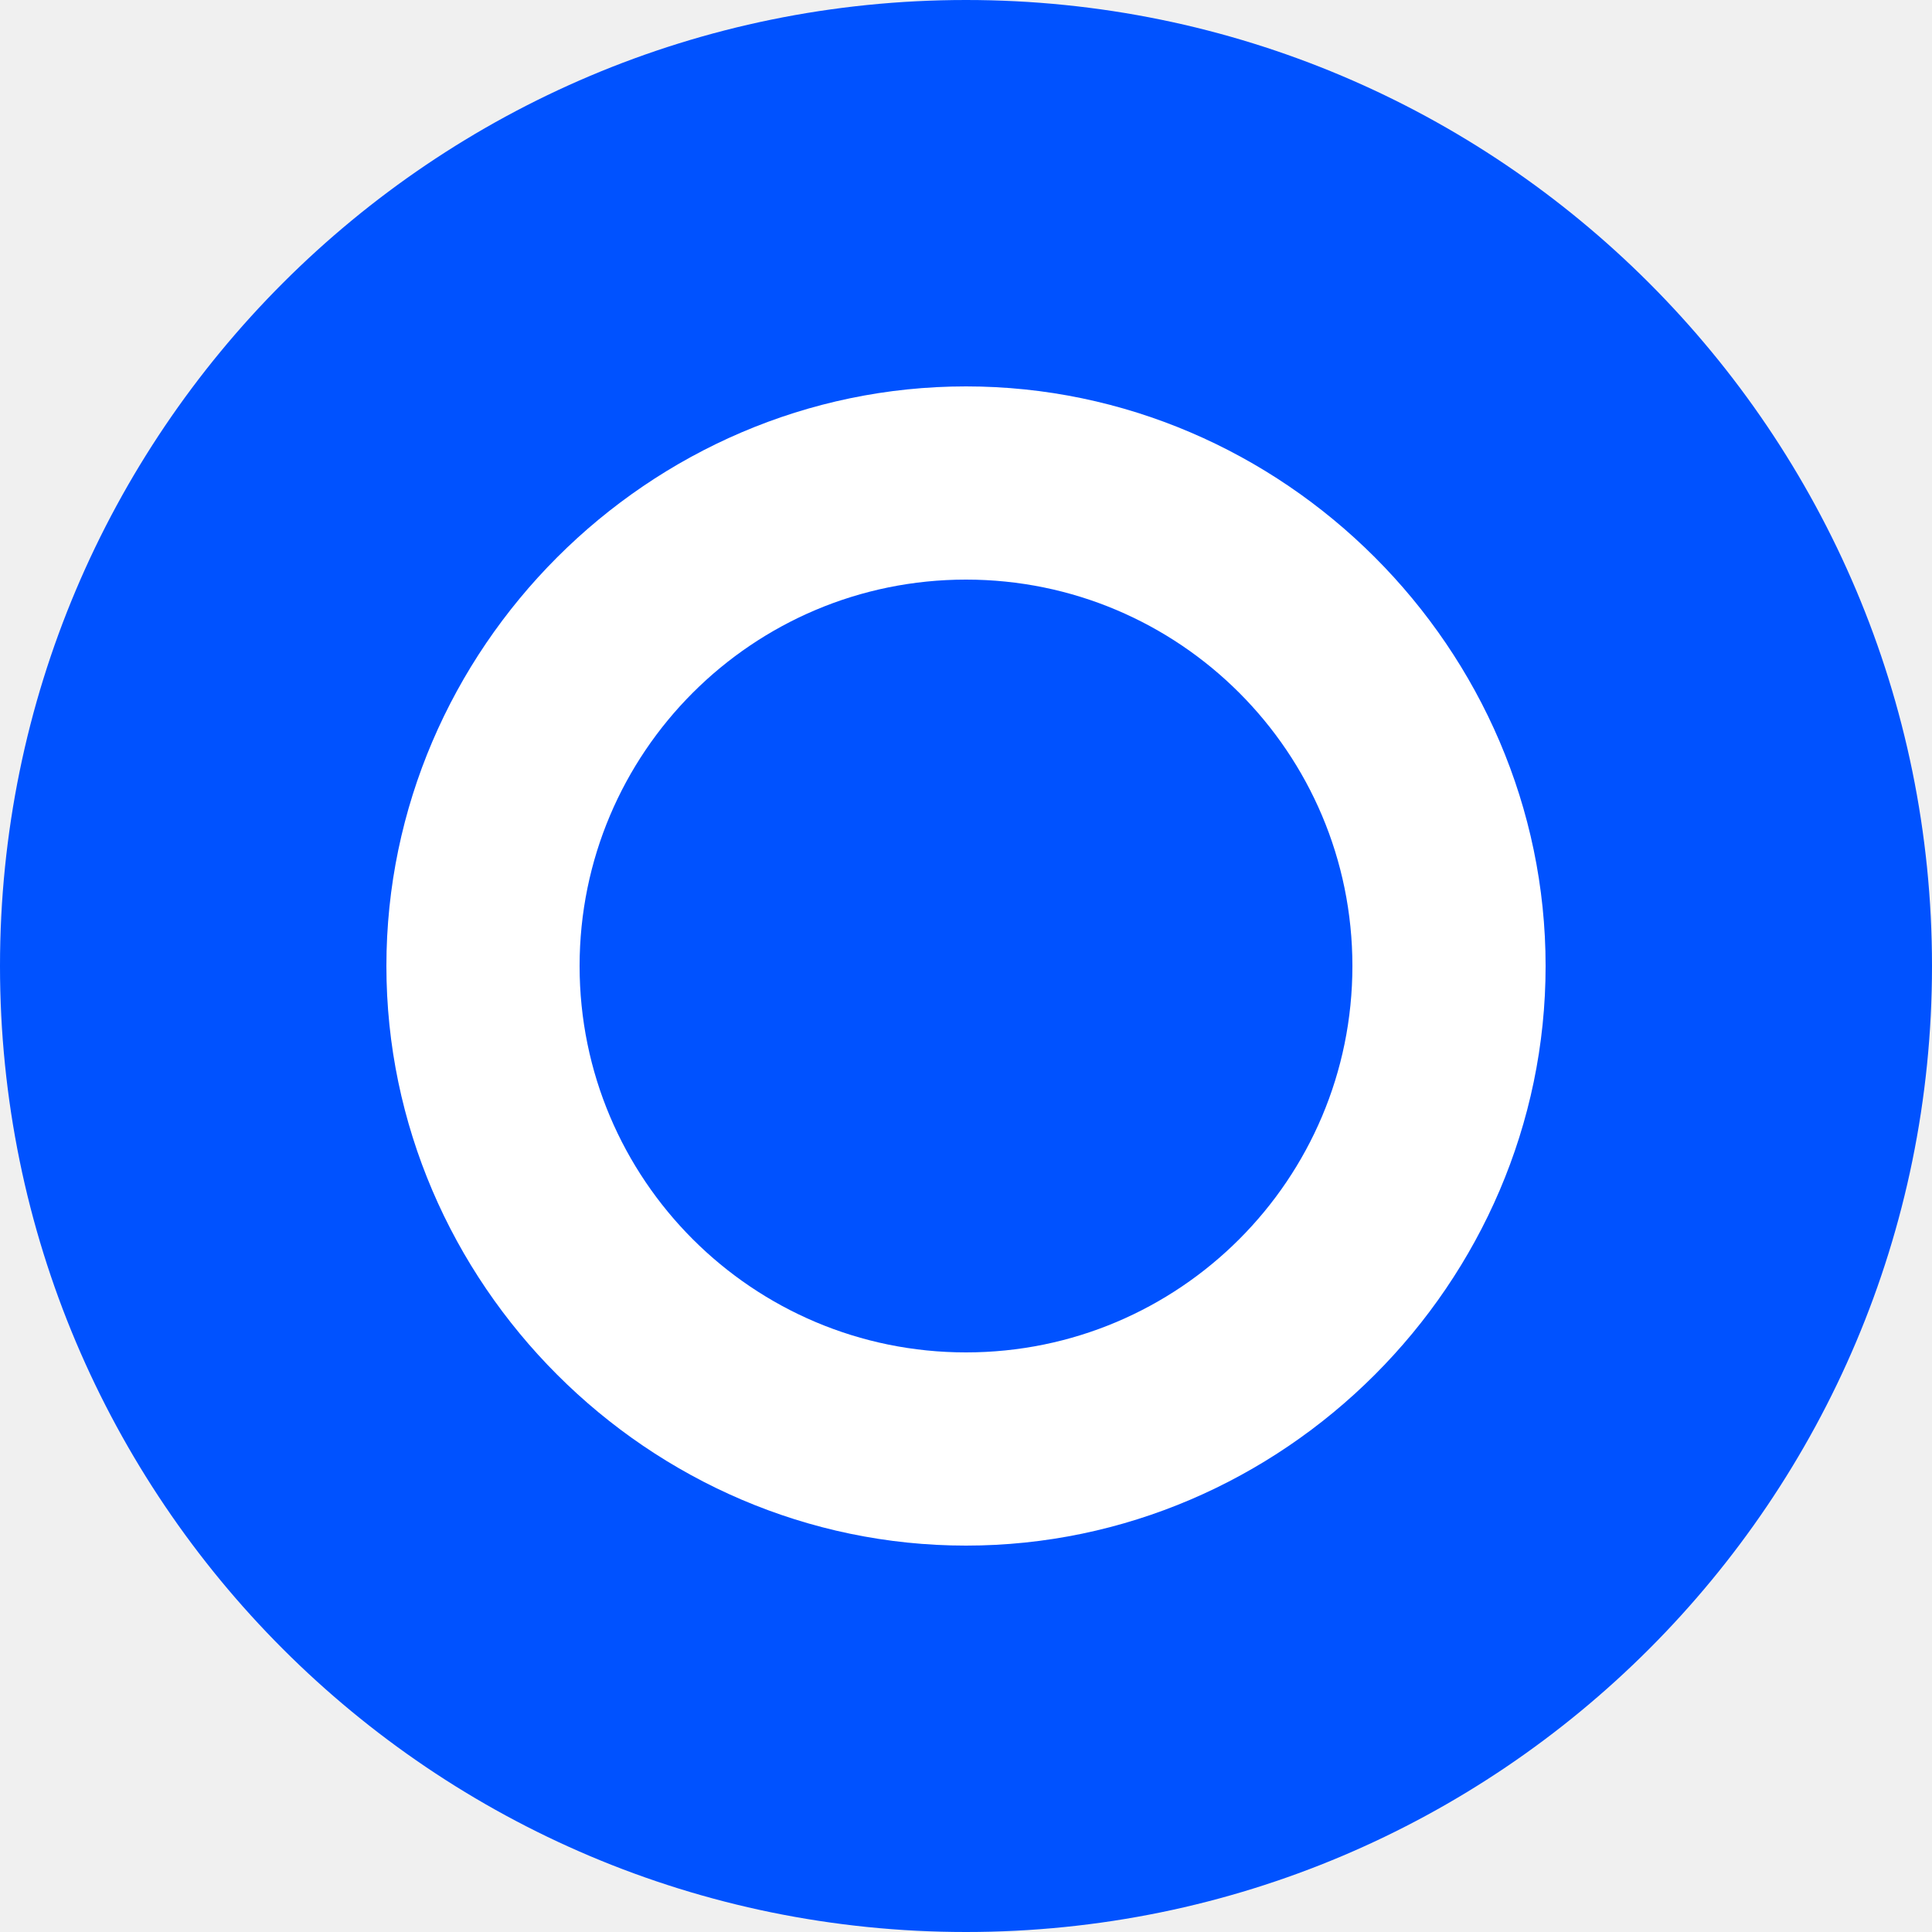
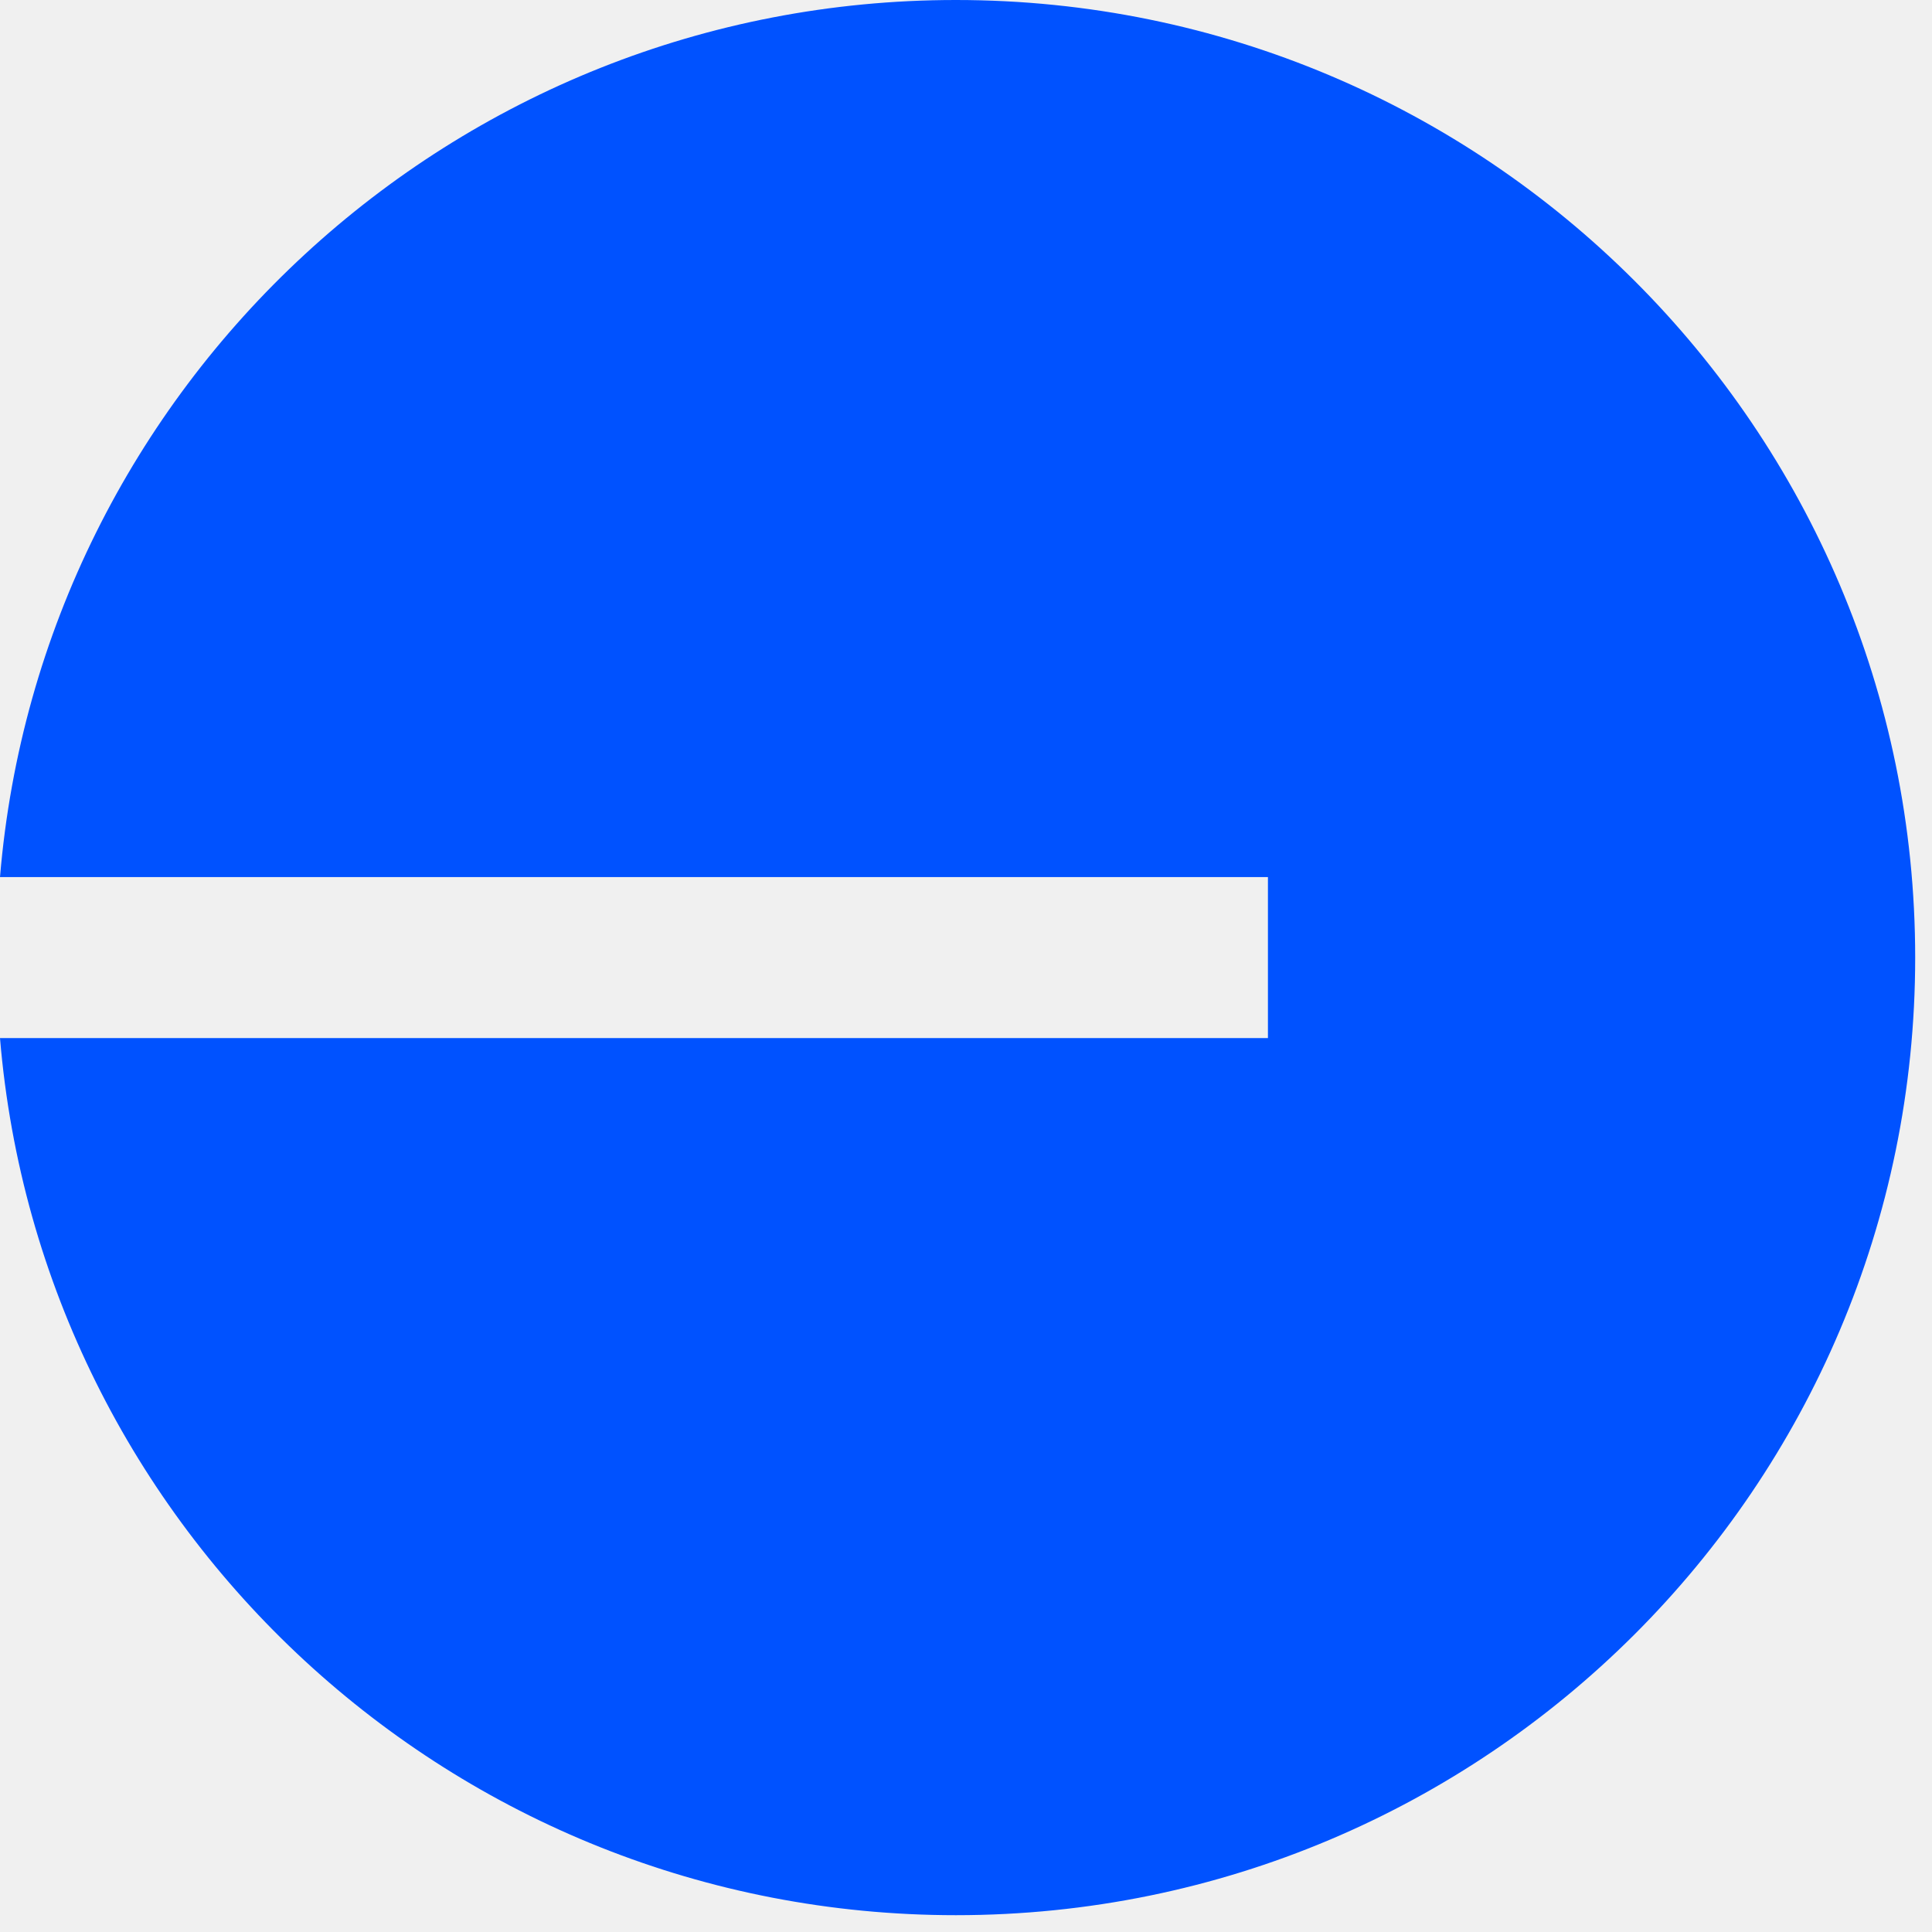
- <svg xmlns="http://www.w3.org/2000/svg" width="24" height="24" viewBox="0 0 24 24" fill="none">
-   <path d="M12 24C18.627 24 24 18.627 24 12C24 5.373 18.627 0 12 0C5.373 0 0 5.373 0 12C0 18.627 5.373 24 12 24Z" fill="#0052FF" />
-   <path fill-rule="evenodd" clip-rule="evenodd" d="M12 4.8C8.059 4.8 4.8 8.059 4.8 12C4.8 15.941 8.059 19.2 12 19.2C15.941 19.2 19.2 15.941 19.2 12C19.2 8.059 15.941 4.8 12 4.8ZM7.2 12C7.2 9.349 9.349 7.2 12 7.2C14.651 7.2 16.8 9.349 16.8 12C16.8 14.651 14.651 16.8 12 16.8C9.349 16.8 7.2 14.651 7.2 12Z" fill="white" />
+ <svg xmlns="http://www.w3.org/2000/svg" width="111" height="111" viewBox="0 0 111 111" fill="none">
+   <path d="M54.921 110.034C85.359 110.034 110.034 85.402 110.034 55.017C110.034 24.632 85.359 0 54.921 0C26.043 0 2.353 22.171 0 50.392H72.847V59.642H3.9565e-07C2.353 87.862 26.043 110.034 54.921 110.034Z" fill="#0052FF" />
</svg>
